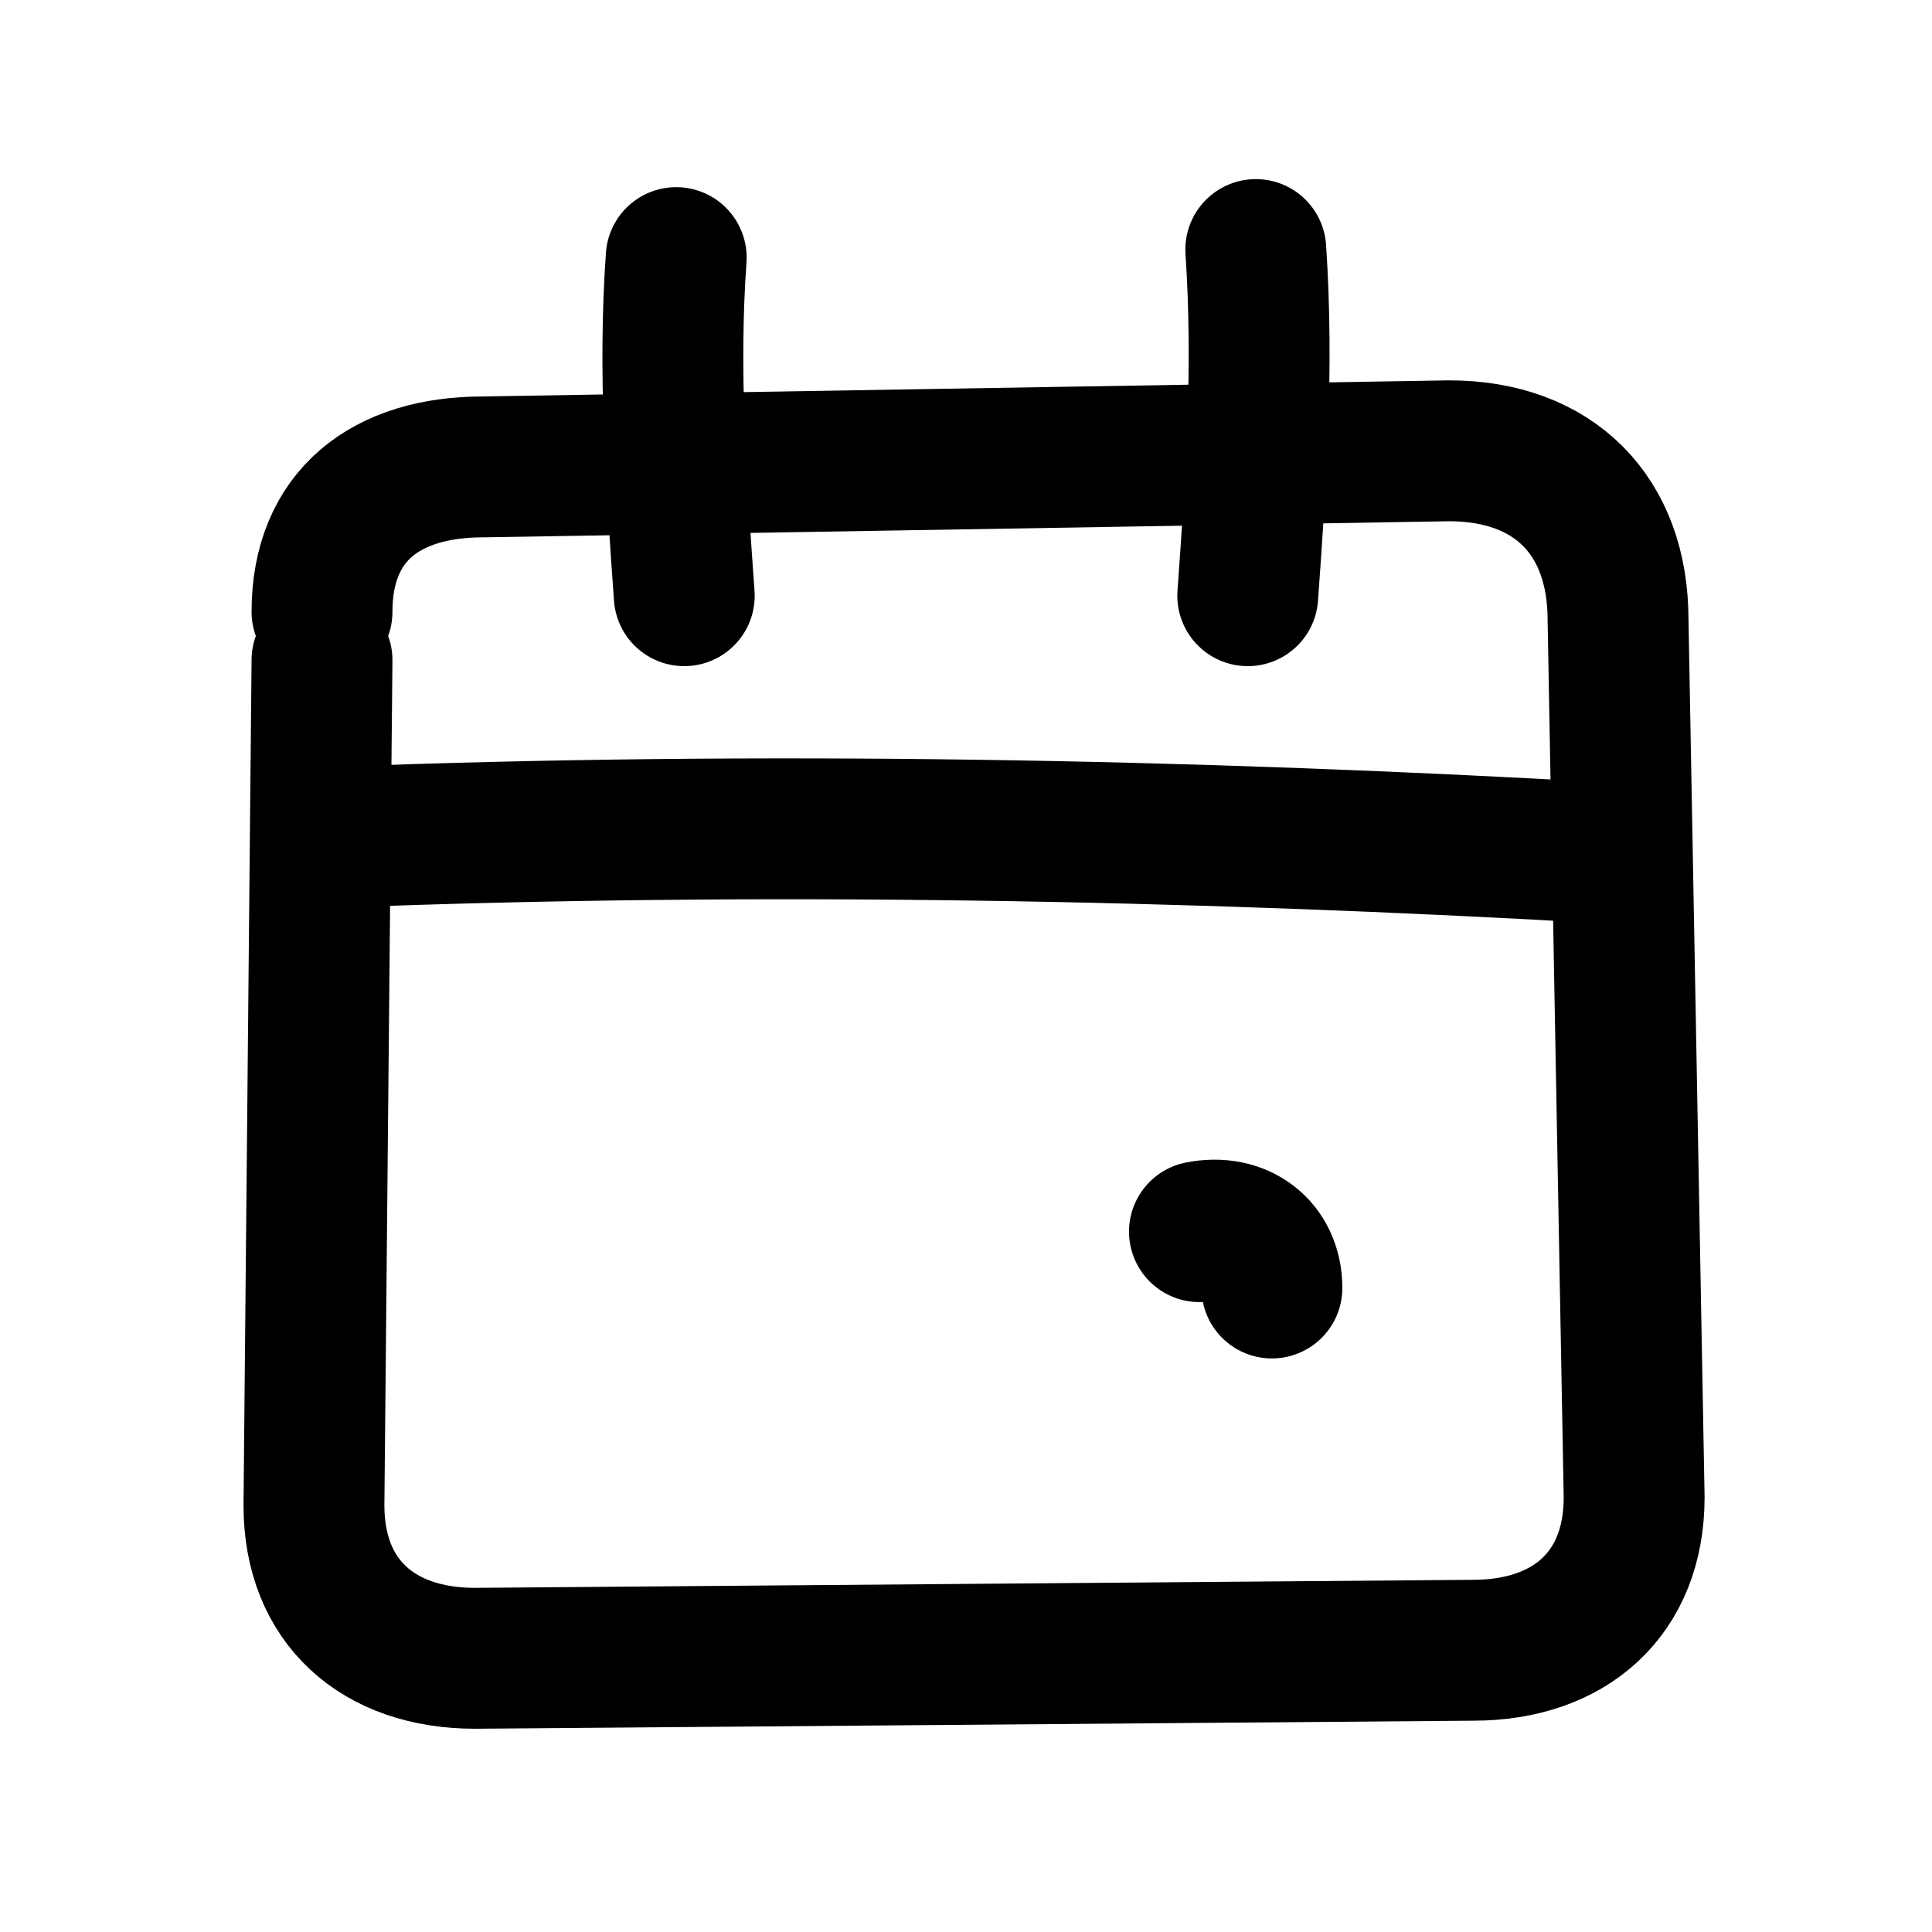
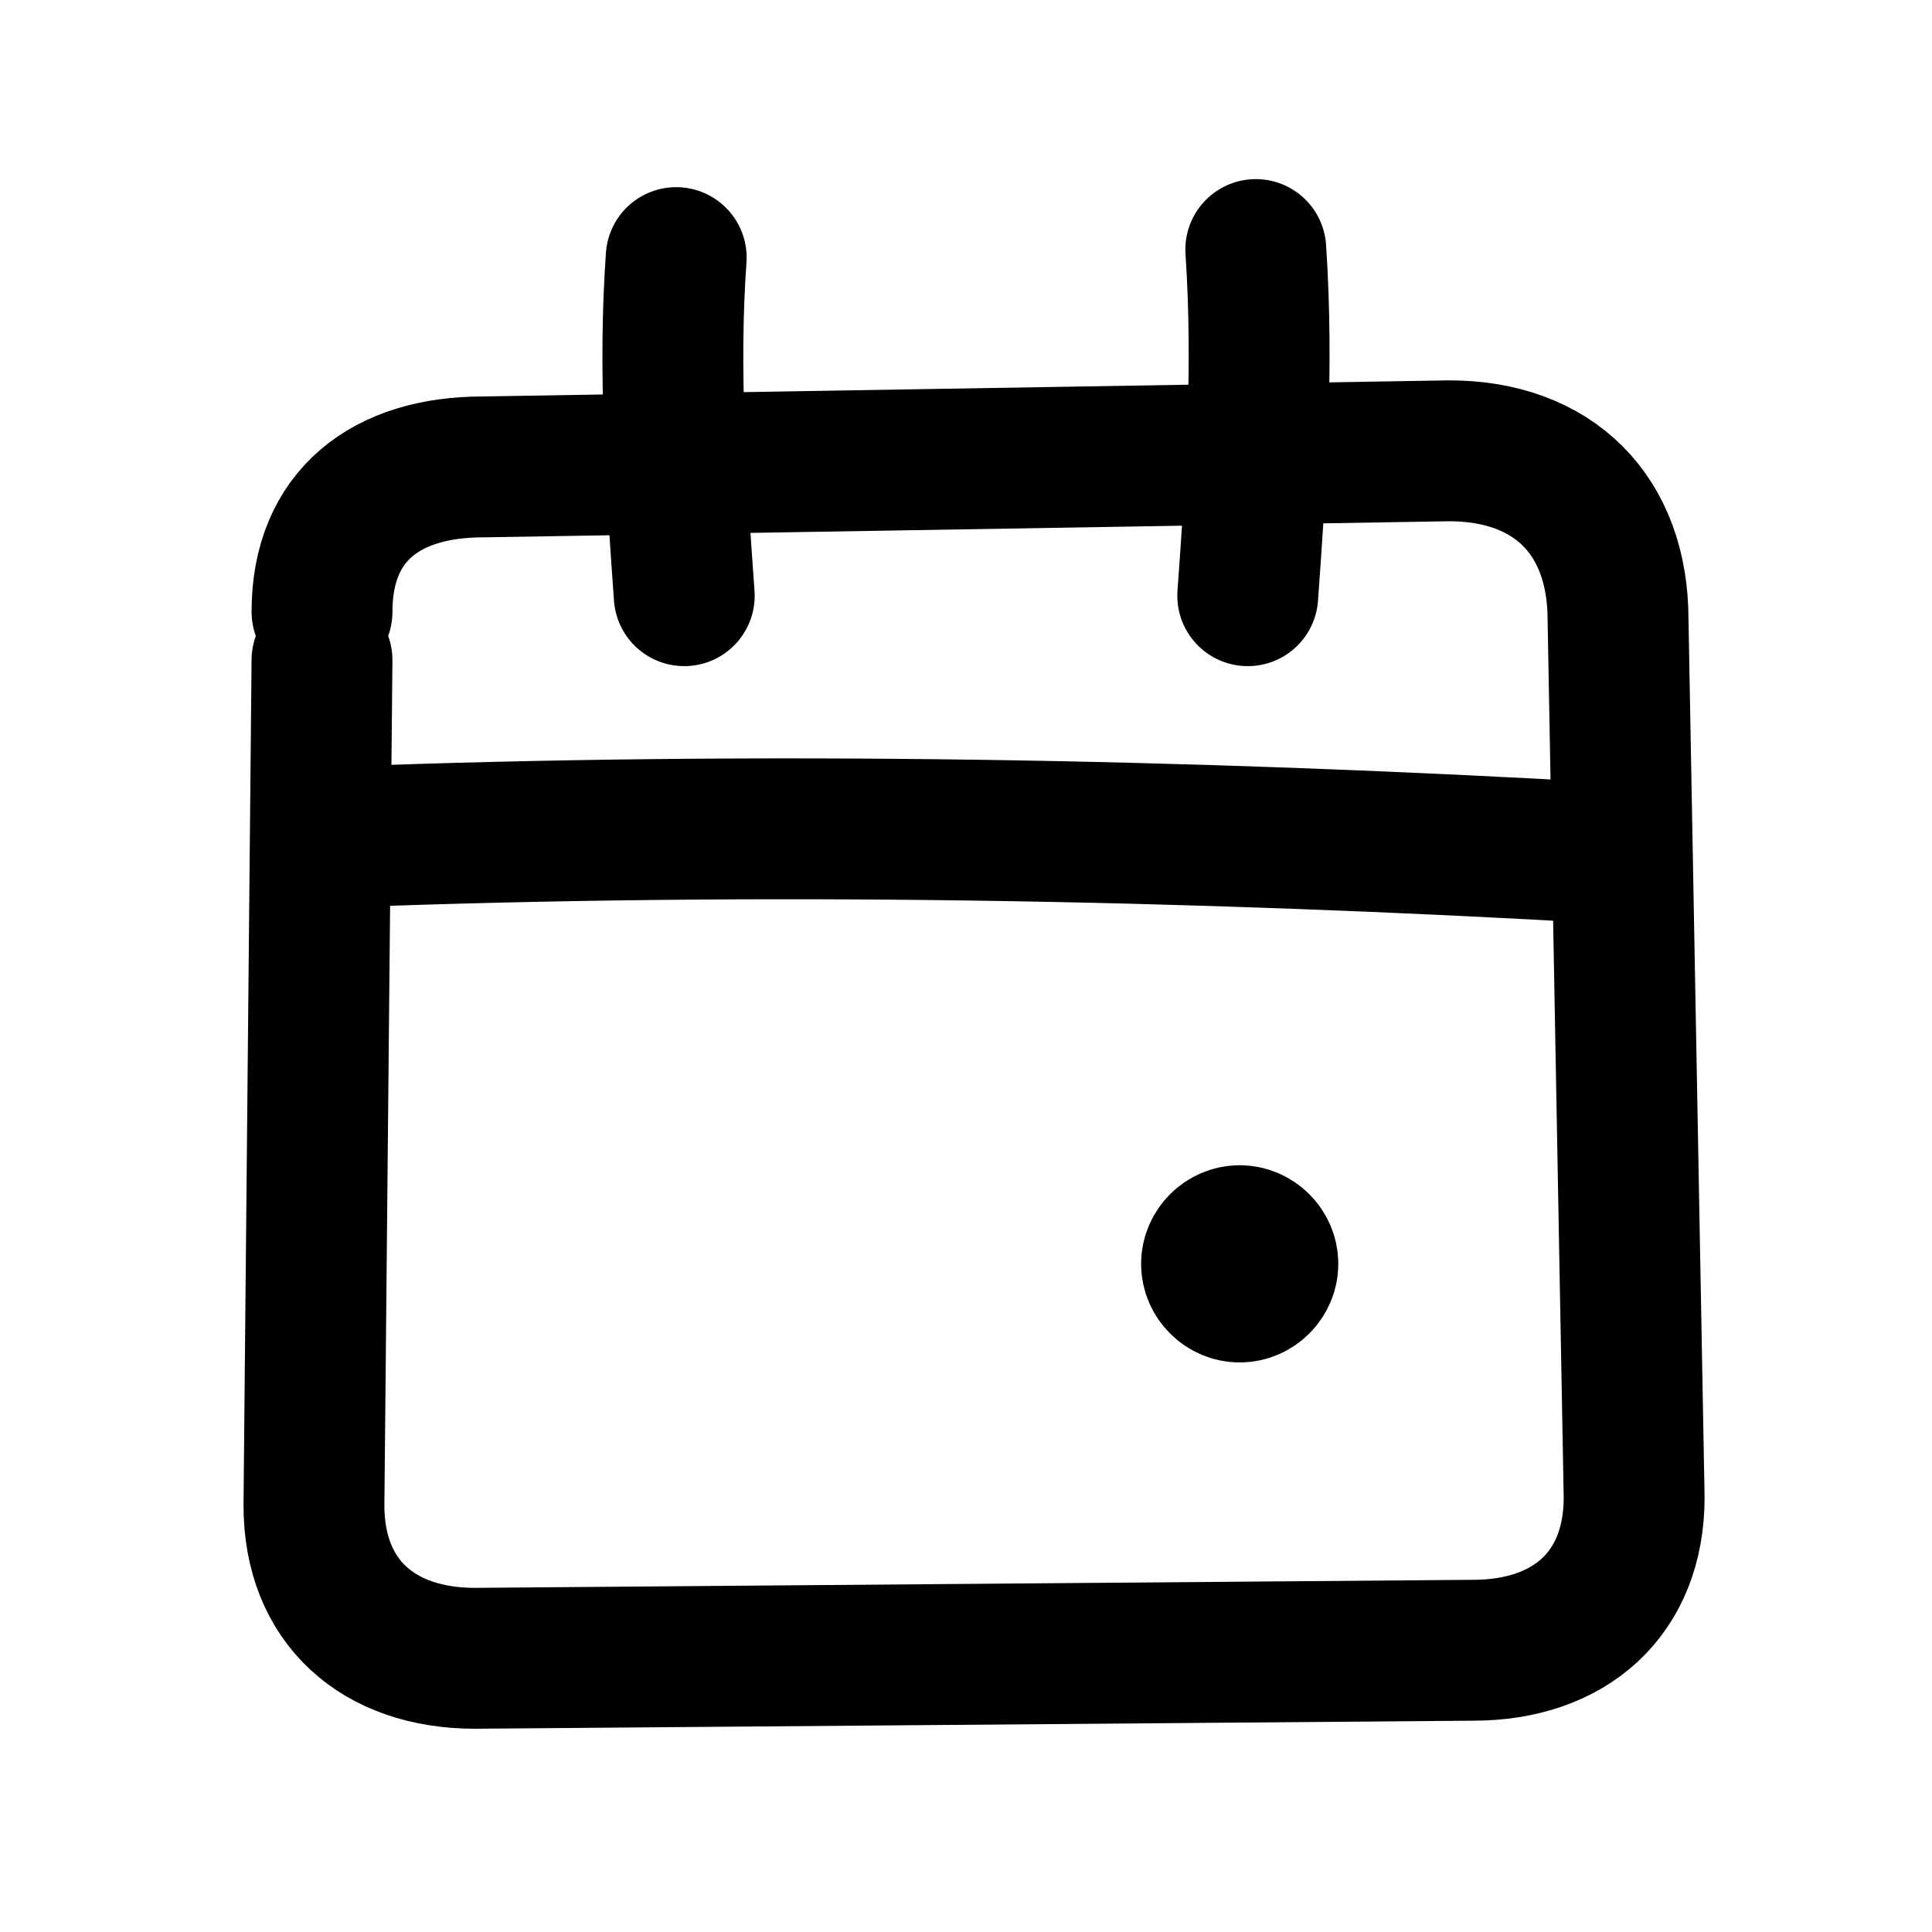
<svg xmlns="http://www.w3.org/2000/svg" viewBox="0 0 24 24" fill="none" stroke="currentColor" stroke-width="1.75" stroke-linecap="round" stroke-linejoin="round">
-   <path d="M4 7.6 C4 6.4 4.8 5.8 6 5.8 L18 5.6 C19.3 5.6 20.1 6.4 20.1 7.7 L20.3 18.6 C20.3 19.8 19.5 20.5 18.3 20.5 L5.9 20.6 C4.7 20.6 3.9 19.9 3.9 18.7 L4 8.2" />
+   <path d="M4 7.6 C4 6.4 4.8 5.8 6 5.8 L18 5.6 C19.3 5.6 20.1 6.4 20.1 7.7 L20.3 18.6 C20.3 19.8 19.5 20.5 18.3 20.5 L5.9 20.6 C4.7 20.6 3.9 19.9 3.9 18.7 L4 8.2" data-role="body" />
  <path d="M4.2 10.4 C9.4 10.2 14.8 10.3 20 10.6" />
  <path d="M8.4 3.2 C8.3 4.6 8.4 6 8.5 7.4" />
  <path d="M15.6 3.1 C15.7 4.6 15.6 6 15.5 7.4" />
-   <path d="M14.9 15.3 C15.4 15.2 15.8 15.5 15.8 16" />
+   <path d="M15.4 15.35 C15.59 15.35 15.75 15.51 15.75 15.7 C15.75 15.89 15.59 16.05 15.4 16.05 C15.21 16.05 15.05 15.89 15.05 15.7 C15.05 15.51 15.21 15.35 15.4 15.35" data-role="mark" data-rest="hidden" />
</svg>
